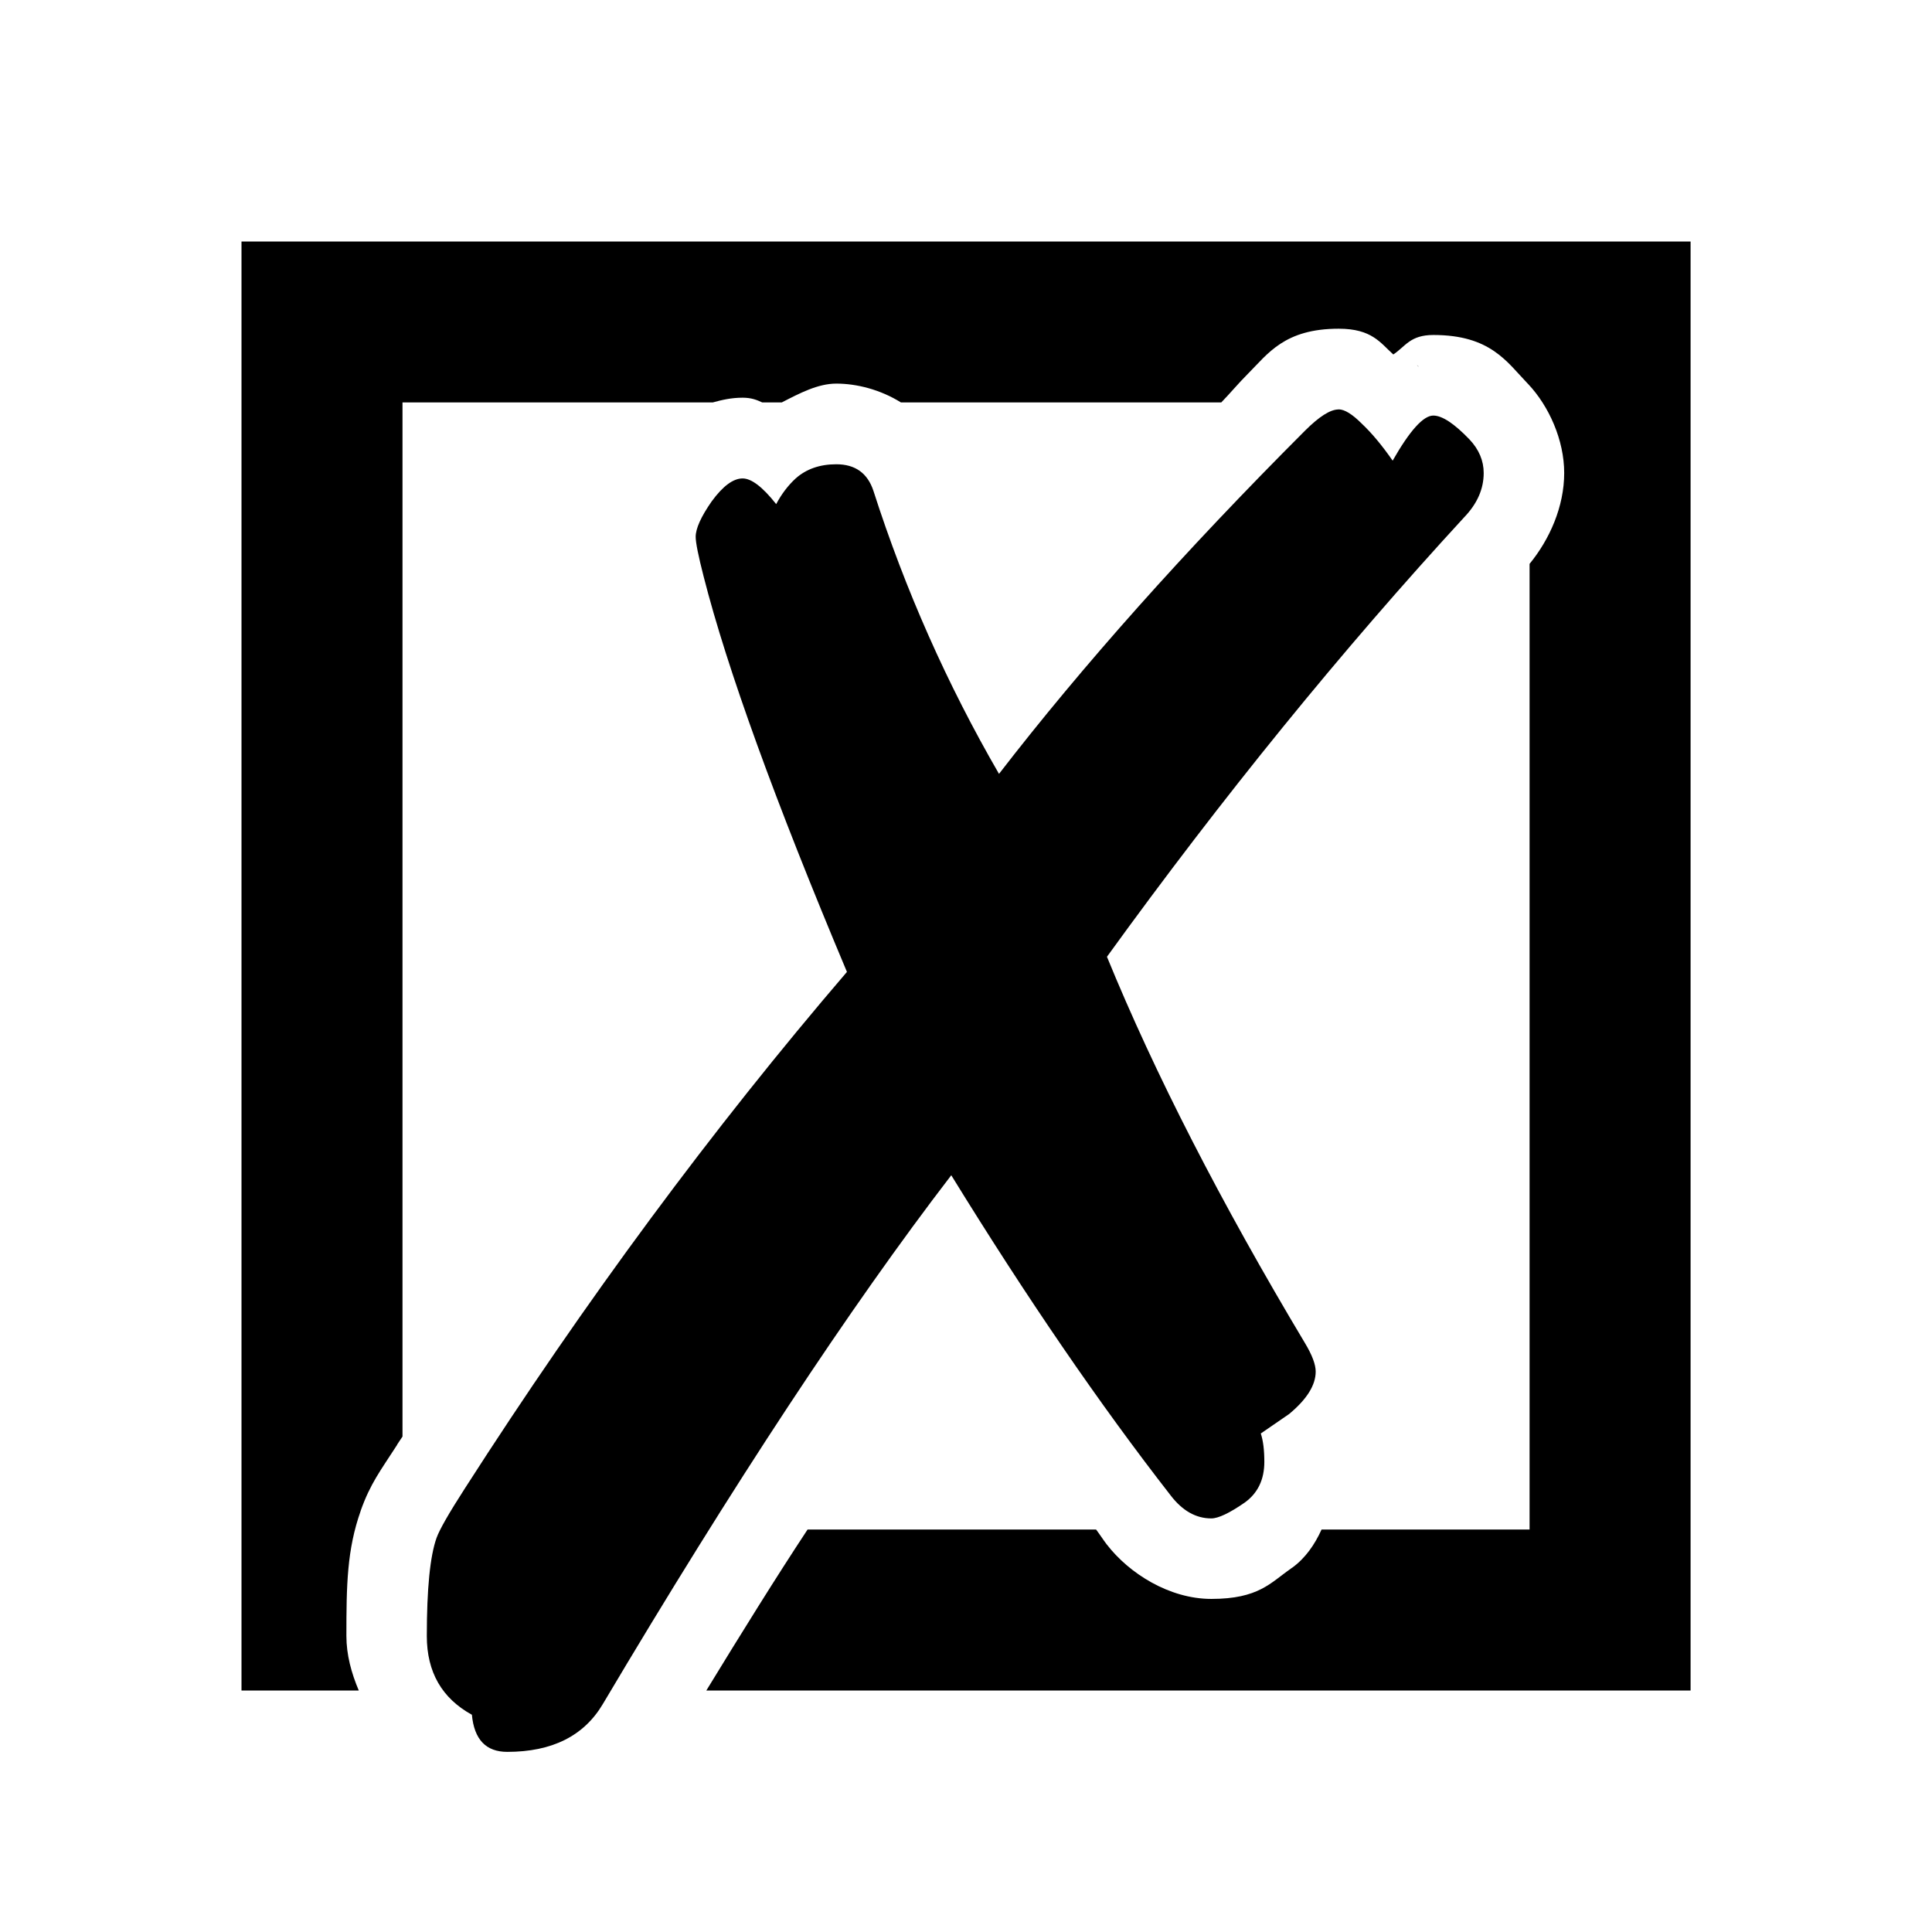
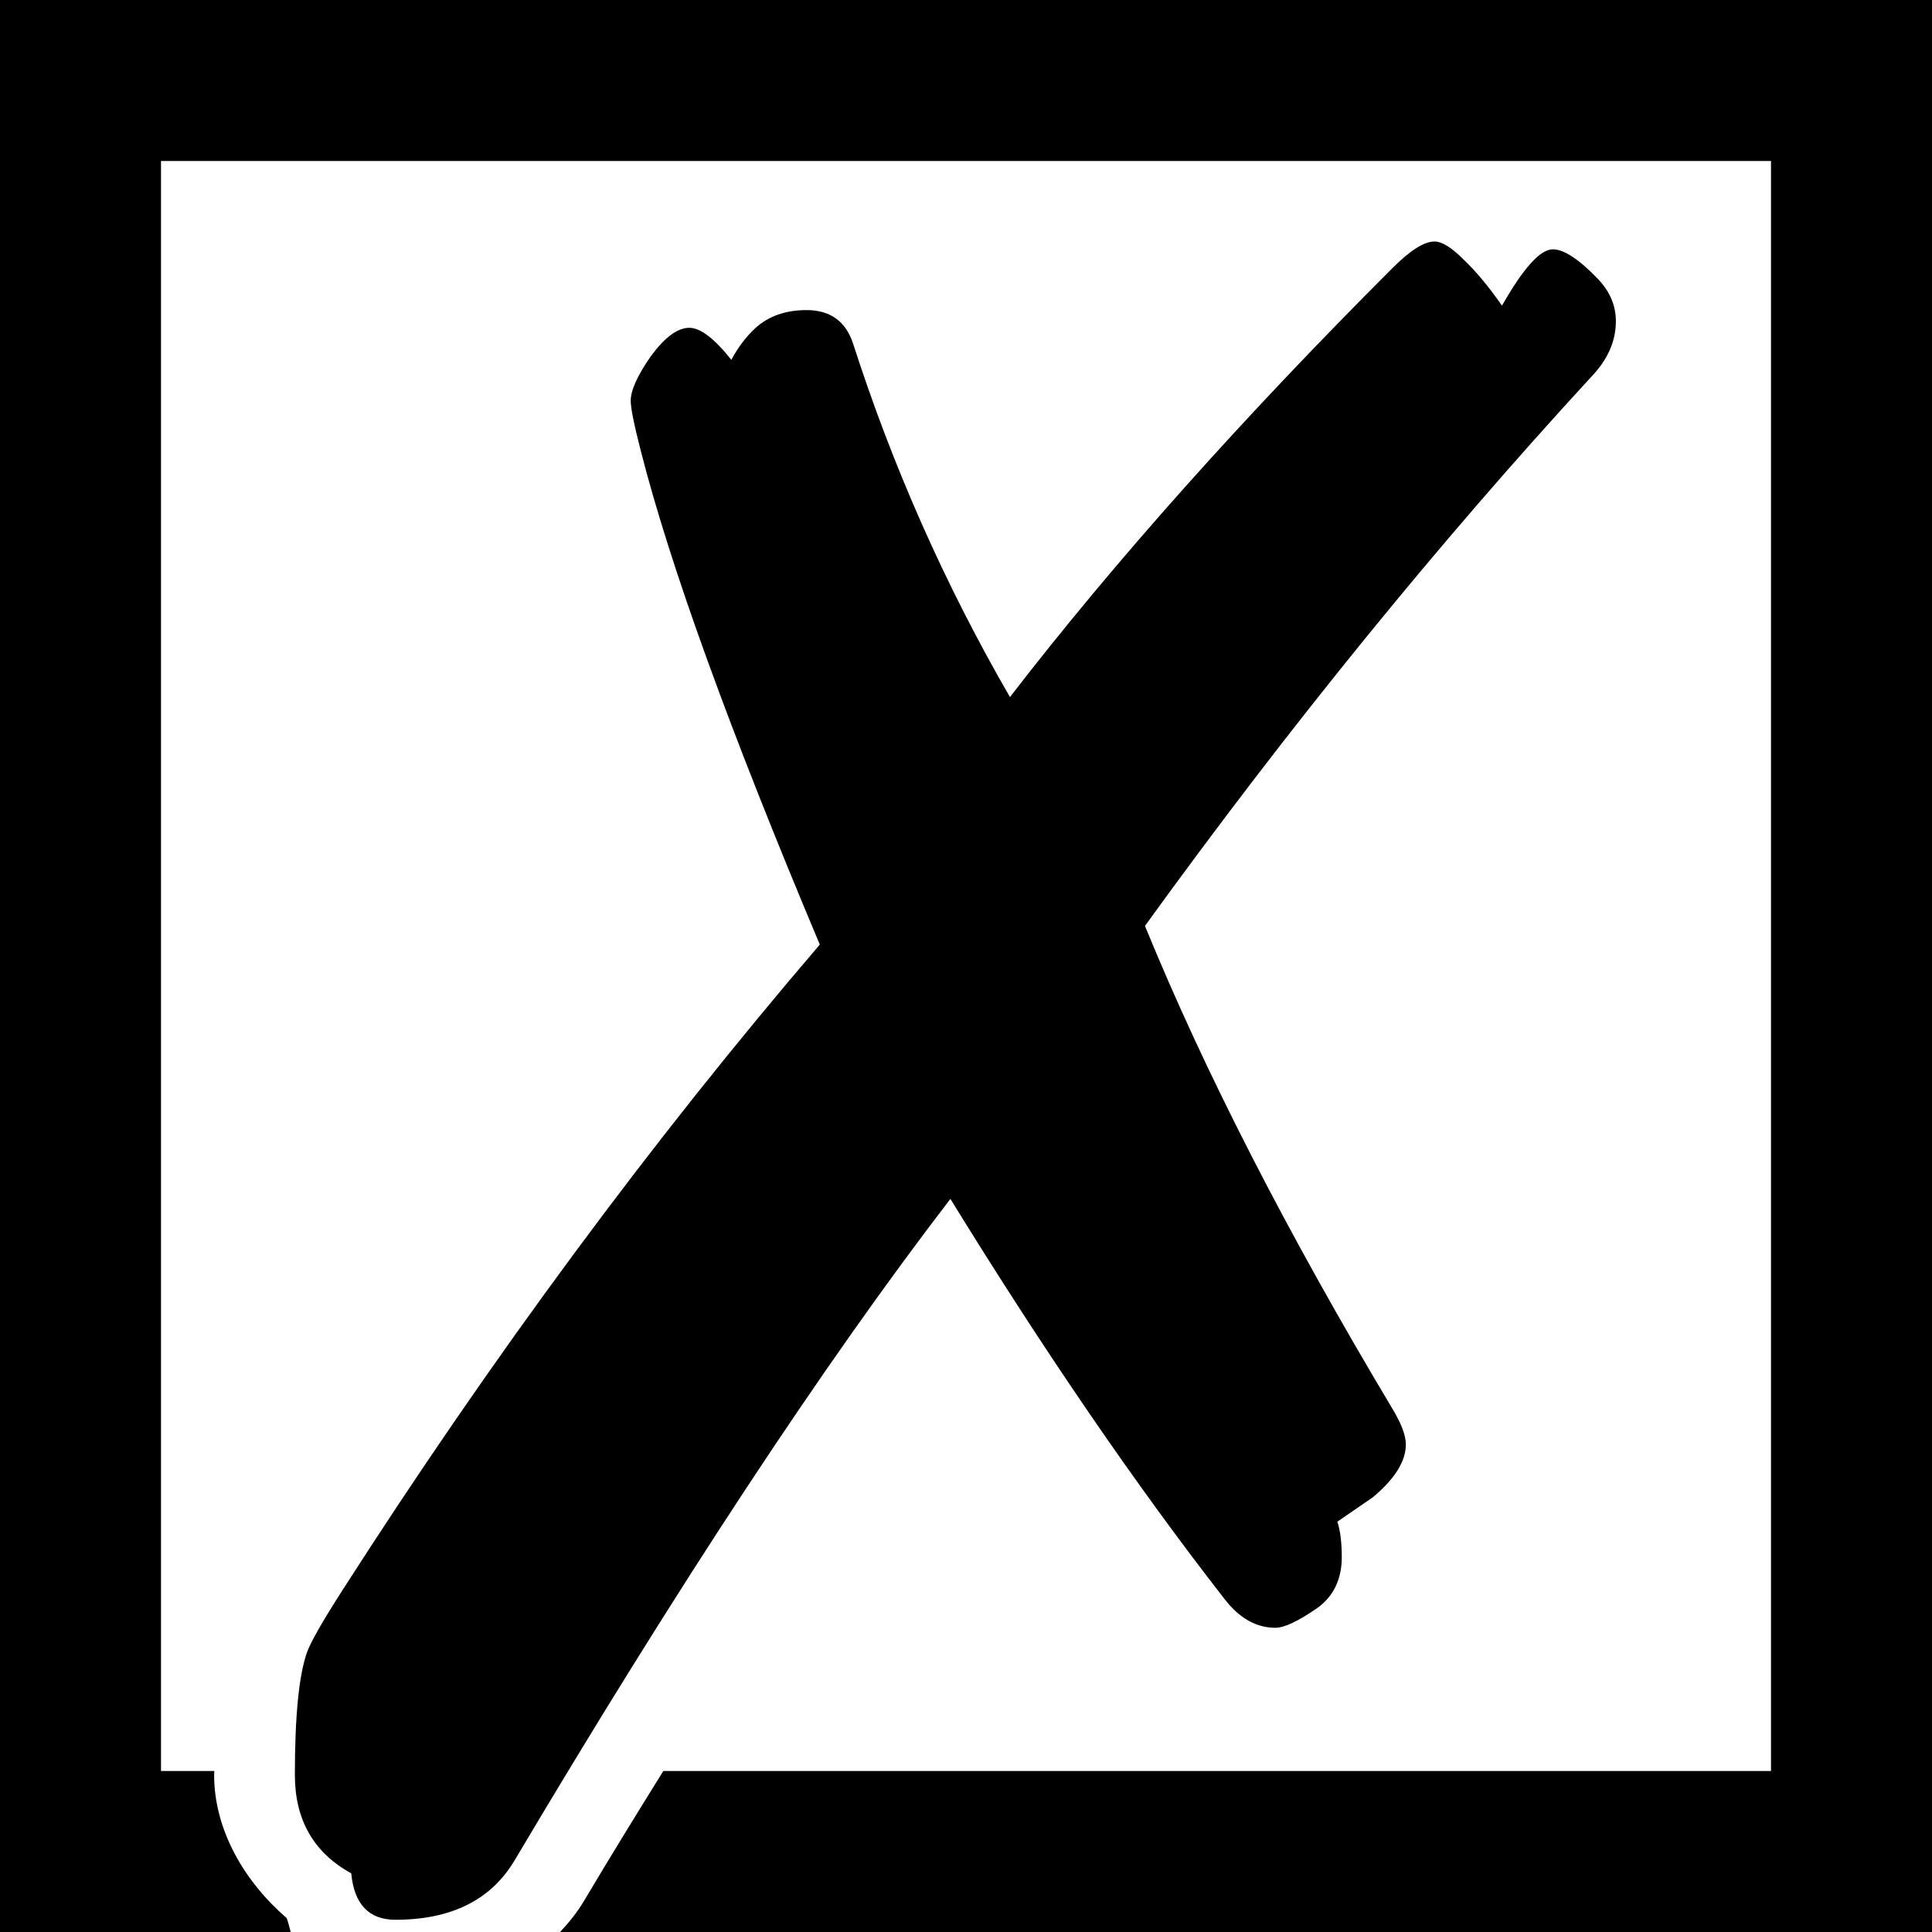
<svg xmlns="http://www.w3.org/2000/svg" width="24" height="24" id="svg2" version="1.0" viewBox="0 0 24 24">
  <defs id="defs4" />
-   <g id="layer1" transform="translate(0,-29.02267)">
-     <path style="fill:#000000" d="m 3,32.023 0,18 1.457,0 c -0.092,-0.217 -0.154,-0.444 -0.154,-0.678 0,-0.632 0.007,-1.072 0.178,-1.555 l 0,-0.002 c 0.122,-0.341 0.243,-0.492 0.453,-0.818 l -0.002,0 C 4.954,46.935 4.978,46.903 5,46.868 l 0,-12.846 3.854,0 c 0.112,-0.031 0.23,-0.059 0.371,-0.059 0.109,0 0.178,0.028 0.244,0.059 l 0.242,0 c 0.224,-0.115 0.449,-0.234 0.678,-0.234 0.251,0 0.545,0.073 0.803,0.234 l 3.979,0 c 0.117,-0.121 0.211,-0.236 0.334,-0.359 0.245,-0.245 0.451,-0.557 1.125,-0.557 0.414,0 0.518,0.177 0.678,0.32 0.151,-0.099 0.207,-0.242 0.498,-0.242 0.71,0 0.913,0.335 1.17,0.602 l 0.004,0.004 0.004,0.004 c 0.258,0.274 0.447,0.696 0.447,1.104 -10e-7,0.419 -0.181,0.825 -0.43,1.129 l 0,11.996 -2.584,0 c -0.085,0.187 -0.2,0.354 -0.363,0.473 l -0.01,0.006 -0.01,0.008 c -0.25,0.173 -0.398,0.375 -0.986,0.375 -0.523,0 -1.022,-0.318 -1.297,-0.674 0,0 -0.002,-0.002 -0.002,-0.002 -0.043,-0.056 -0.089,-0.128 -0.133,-0.186 l -3.584,0 c -0.396,0.6 -0.823,1.288 -1.258,2 l 12.227,0 0,-18 -18,0 z m 14.6,1.531 c 0.006,0.006 0.01,0.014 0.016,0.02 0.001,0.001 0.005,8.53e-4 0.006,0.002 l -0.022,-0.021 z M 6.633,48.023 c -0.006,0.009 -0.012,0.018 -0.018,0.027 -0.185,0.288 -0.297,0.543 -0.25,0.41 l 0,0.002 c 0.01,-0.027 -0.062,0.344 -0.062,0.883 0,0.168 -0.064,0.044 0.041,0.102 l 0.322,0.178 C 6.999,49.063 7.32,48.539 7.639,48.023 l -1.006,0 z" id="rect5400" />
-     <path id="path7136" style="fill:#000000" d="m 16.629,34.108 q 0.11,0 0.286,0.176 0.187,0.176 0.385,0.461 0.319,-0.56 0.505,-0.56 0.165,0 0.45,0.297 0.176,0.187 0.176,0.417 0,0.297 -0.242,0.549 -2.285,2.483 -4.438,5.46 0.89,2.175 2.461,4.801 0.132,0.22 0.132,0.352 0,0.253 -0.33,0.527 l -0.352,0.242 q 0.044,0.132 0.044,0.352 0,0.33 -0.242,0.505 -0.286,0.198 -0.417,0.198 -0.286,0 -0.505,-0.286 -1.318,-1.692 -2.725,-3.977 -1.89,2.461 -4.329,6.57 -0.352,0.593 -1.187,0.593 -0.396,0 -0.439,-0.461 -0.56,-0.308 -0.56,-0.978 0,-0.879 0.121,-1.219 0.055,-0.154 0.352,-0.615 2.241,-3.494 4.746,-6.416 -1.34,-3.186 -1.78,-4.911 -0.099,-0.385 -0.099,-0.494 0,-0.154 0.198,-0.439 0.209,-0.286 0.385,-0.286 0.165,0 0.417,0.319 0.099,-0.187 0.242,-0.319 0.198,-0.176 0.505,-0.176 0.352,0 0.461,0.33 0.593,1.846 1.56,3.516 1.56,-2.021 3.801,-4.263 0.264,-0.264 0.417,-0.264 z" />
+   <g id="layer1">
+     <path style="fill:#000000" d="M 0 0 L 0 24 L 3.611 24 C 3.596 23.943 3.582 23.885 3.562 23.828 C 3.039 23.376 2.66 22.736 2.66 22.049 C 2.66 22.03 2.662 22.018 2.662 22 L 2 22 L 2 2 L 17.82 2 L 22 2 L 22 22 L 8.24 22 C 7.918 22.518 7.595 23.041 7.254 23.615 C 7.17 23.756 7.068 23.882 6.957 24 L 24 24 L 24 0 L 0 0 z M 4.662 22 C 4.662 22.02 4.66 22.029 4.66 22.049 C 4.66 22.329 4.643 22.286 4.842 22.395 L 5.307 22.648 L 5.311 22.686 C 5.356 22.648 5.492 22.666 5.533 22.596 C 5.657 22.387 5.772 22.204 5.895 22 L 4.662 22 z " id="rect5400" />
+     <path id="path7136" style="fill:#000000" d="m 17.82,3 q 0.137,0 0.357,0.22 0.233,0.22 0.481,0.577 0.398,-0.7 0.632,-0.7 0.206,0 0.563,0.371 0.22,0.233 0.22,0.522 0,0.371 -0.302,0.687 -2.857,3.104 -5.548,6.825 1.112,2.719 3.076,6.001 0.165,0.275 0.165,0.439 0,0.316 -0.412,0.659 l -0.439,0.302 q 0.055,0.165 0.055,0.439 0,0.412 -0.302,0.632 -0.357,0.247 -0.522,0.247 -0.357,0 -0.632,-0.357 -1.648,-2.115 -3.406,-4.971 -2.362,3.076 -5.411,8.213 -0.439,0.742 -1.483,0.742 -0.494,0 -0.549,-0.577 -0.7,-0.385 -0.7,-1.222 0,-1.099 0.151,-1.524 0.069,-0.192 0.439,-0.769 Q 7.053,15.388 10.184,11.734 8.508,7.752 7.959,5.596 7.835,5.115 7.835,4.978 q 0,-0.192 0.247,-0.549 0.261,-0.357 0.481,-0.357 0.206,0 0.522,0.398 0.124,-0.233 0.302,-0.398 0.247,-0.22 0.632,-0.22 0.439,0 0.577,0.412 0.742,2.307 1.95,4.395 1.95,-2.527 4.752,-5.329 Q 17.627,3 17.82,3 Z" />
  </g>
</svg>
